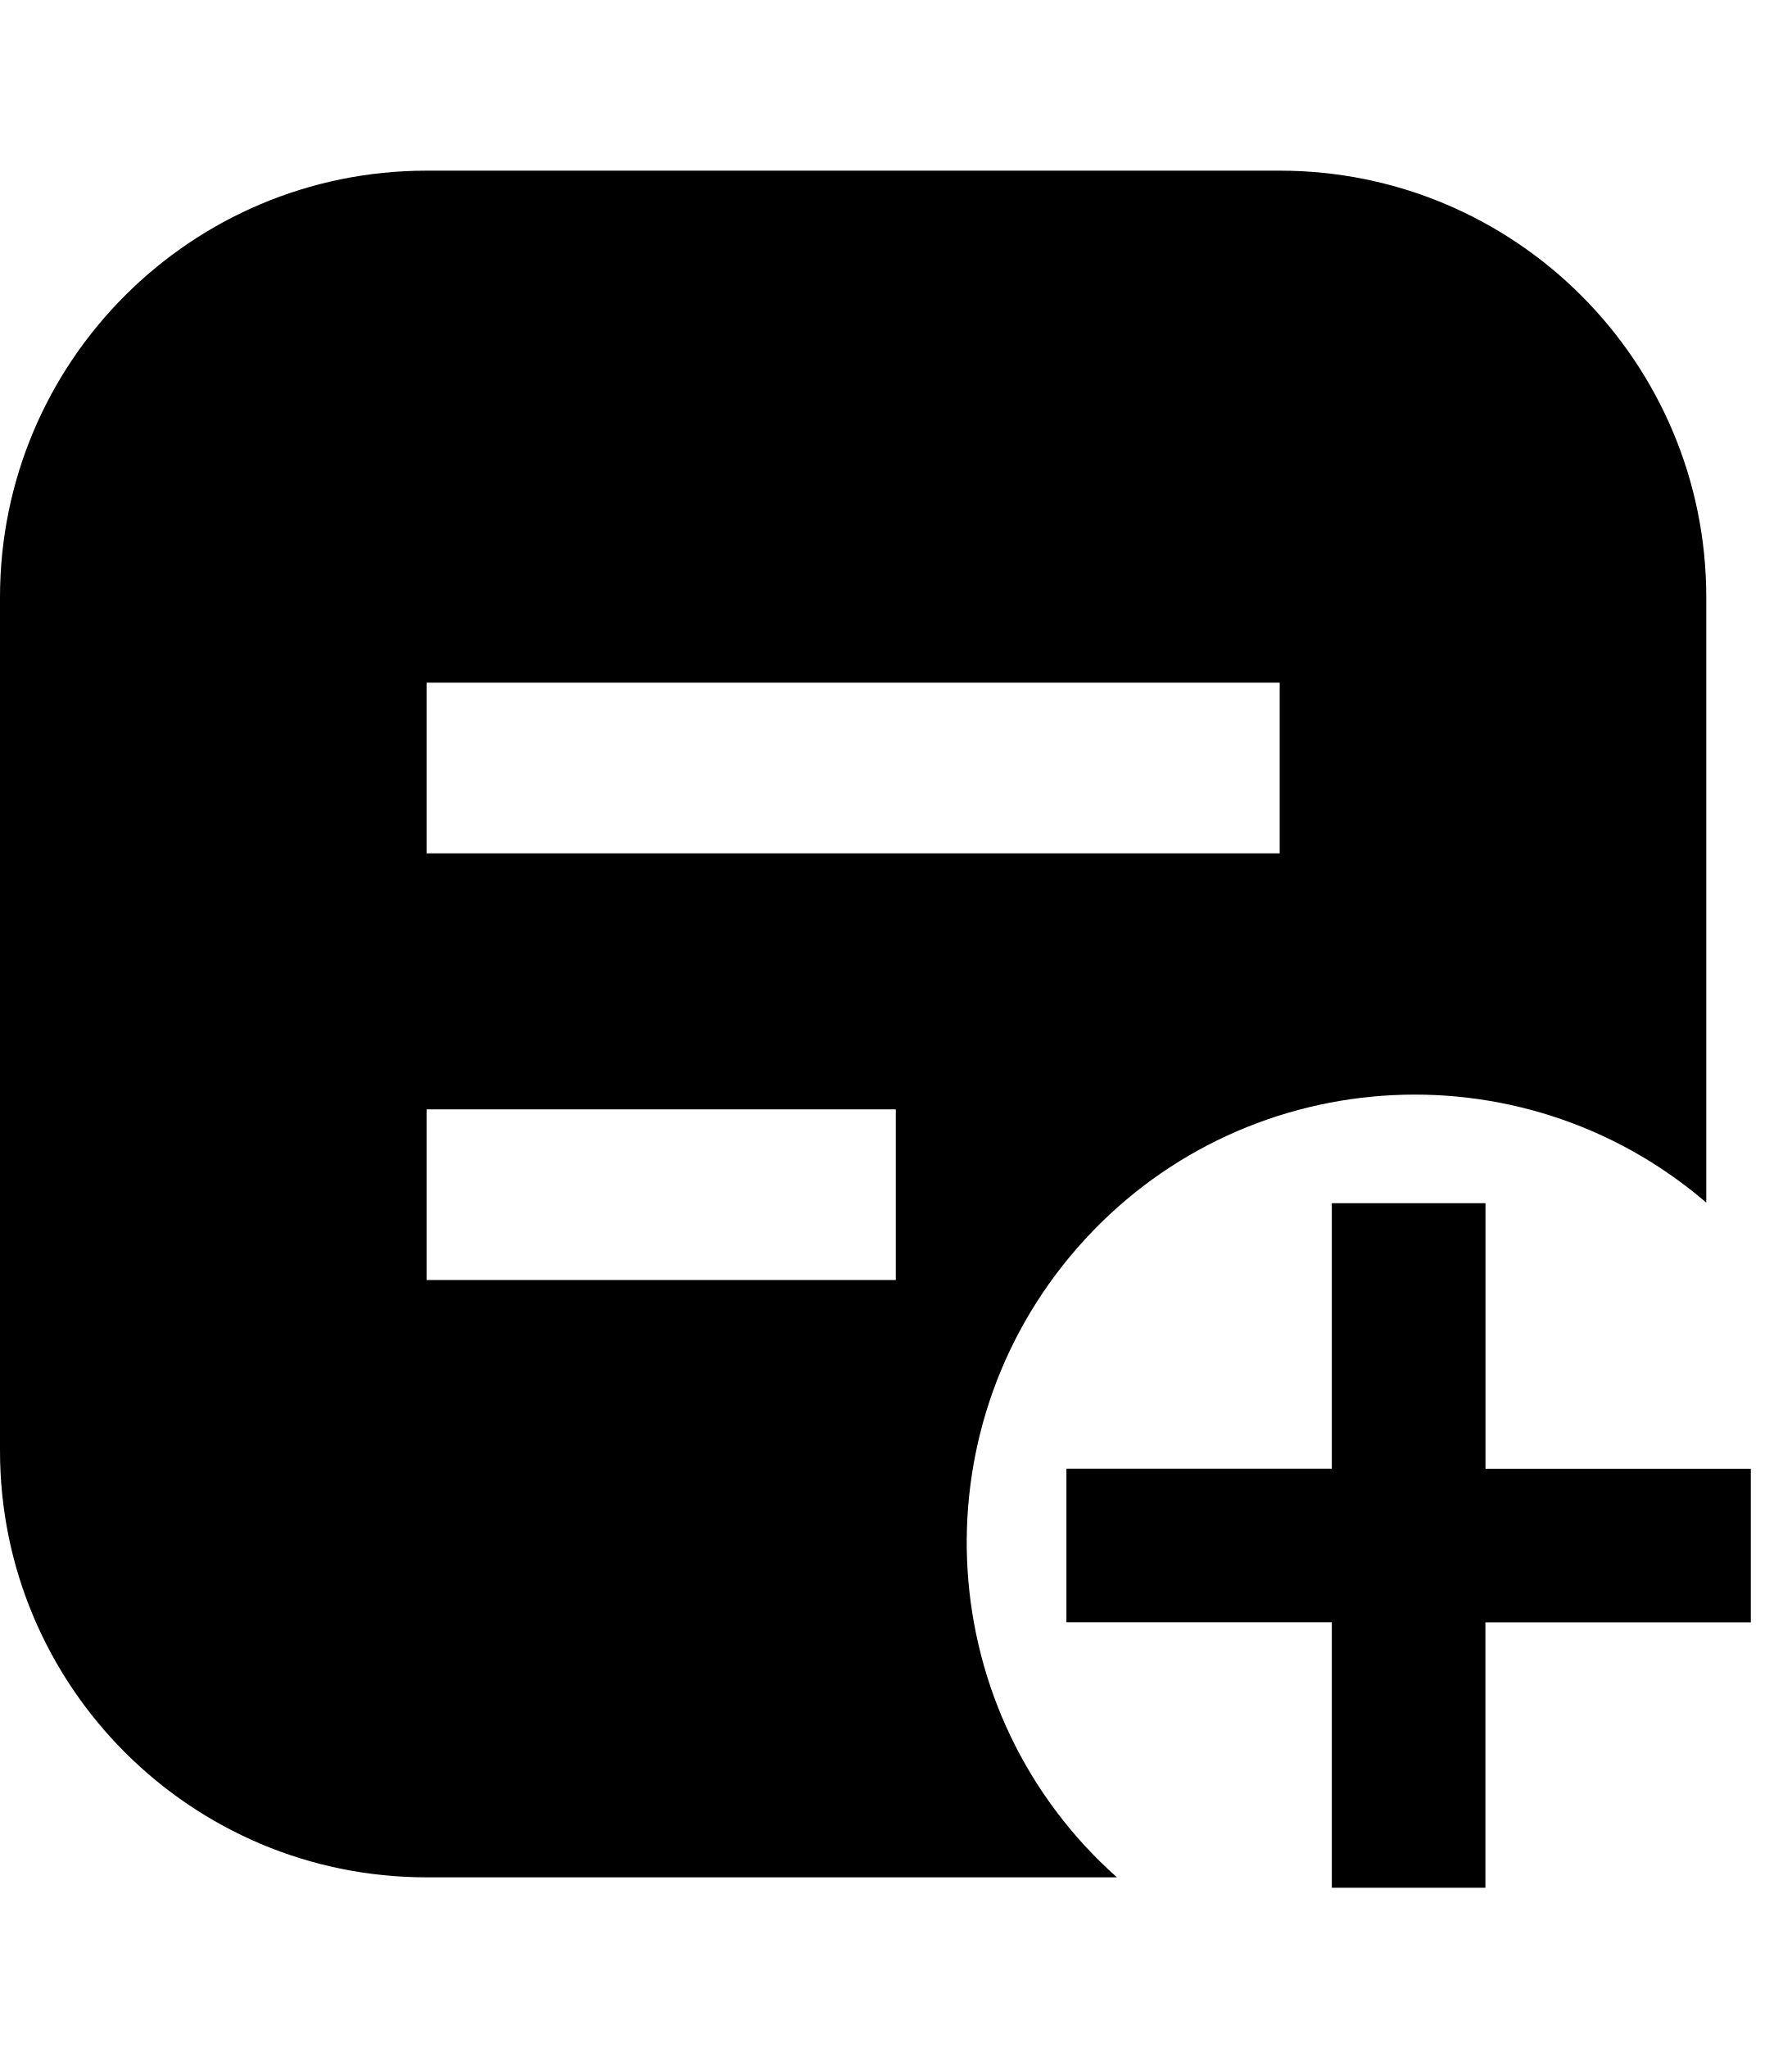
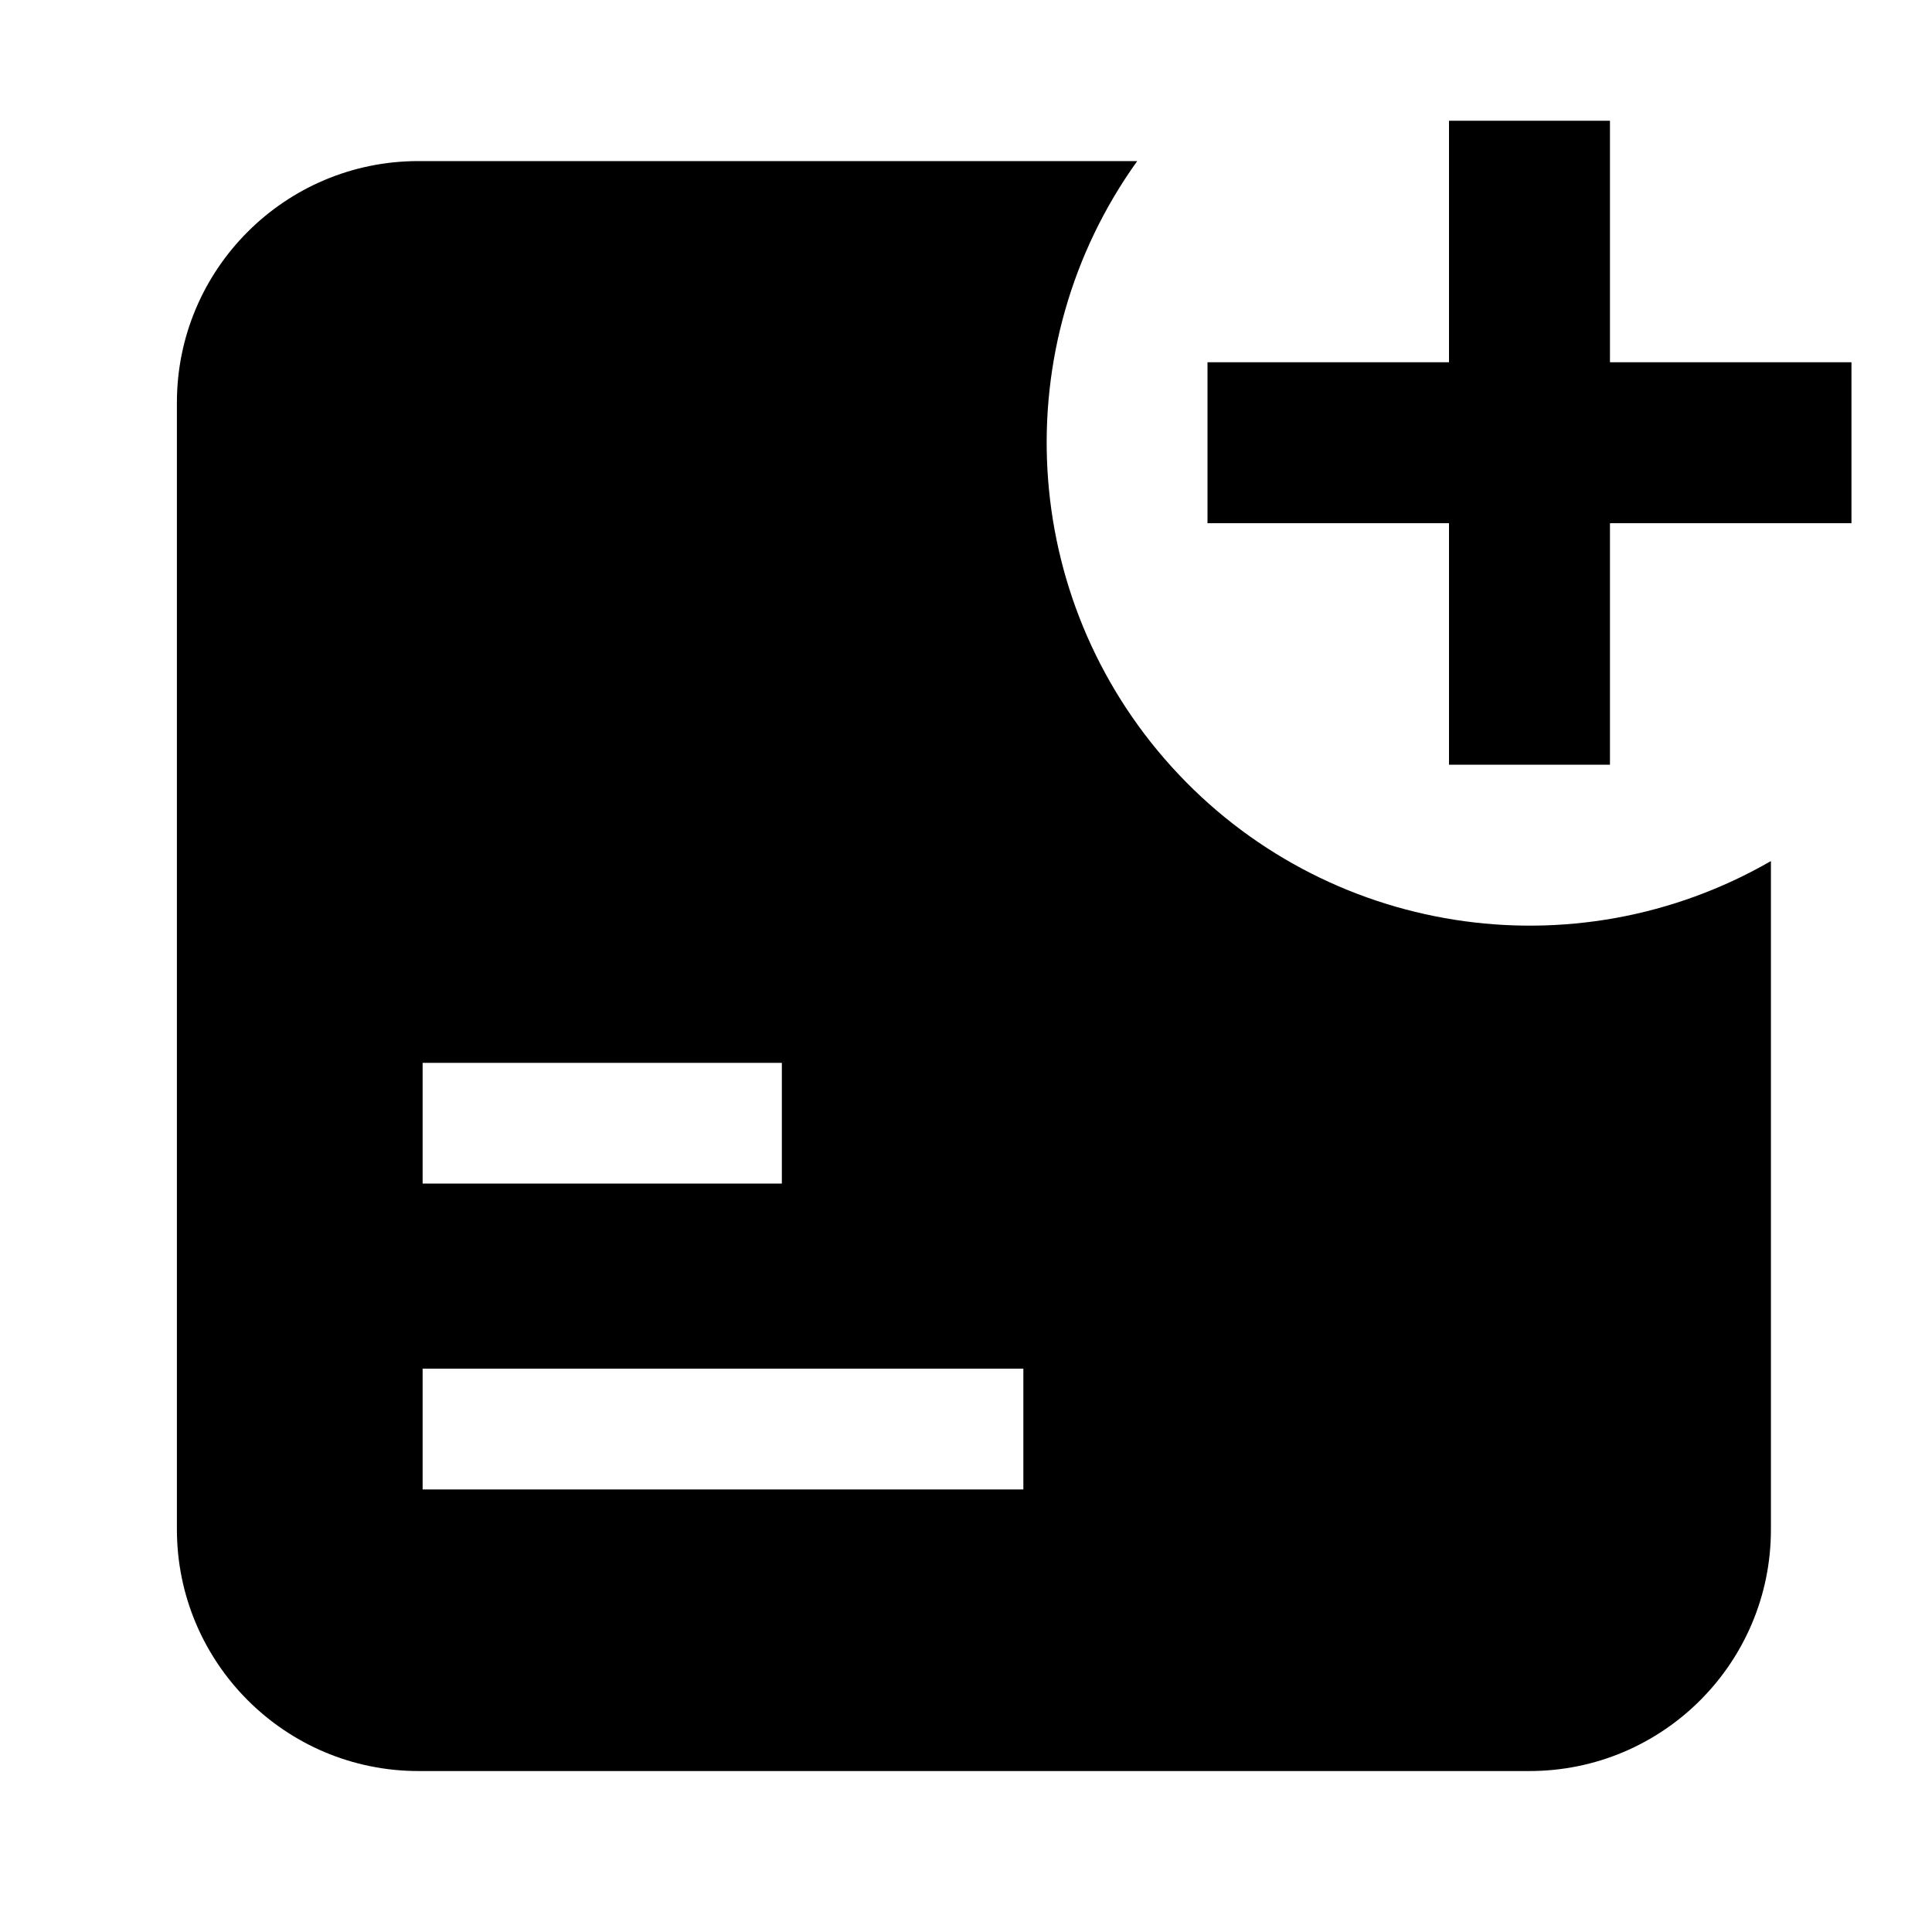
- <svg xmlns="http://www.w3.org/2000/svg" width="21" height="24" viewBox="0 0 21 24" fill="none">
-   <path fill-rule="evenodd" clip-rule="evenodd" d="M0 17a5 5 0 0 0 5 5h8.092A5.25 5.25 0 0 1 20 14.093V7a5 5 0 0 0-5-5H5a5 5 0 0 0-5 5v10zm10.5-4H5v2h5.5v-2zM15 8H5v2h10V8z" fill="currentColor" />
-   <path d="M15.611 14.1v3.111H12.5v1.8h3.111v3.111h1.8v-3.11h3.111v-1.8h-3.11V14.1h-1.8z" fill="currentColor" />
+ <svg xmlns="http://www.w3.org/2000/svg" width="16" height="16" viewBox="0 0 16 16" fill="none">
+   <path fill-rule="evenodd" clip-rule="evenodd" d="M9.418 1.334a4 4 0 0 0 5.248 5.797v5.536a2 2 0 0 1-2 2h-9.2c-1.104 0-2-.896-2.001-2V3.334c0-1.104.896-2 2-2h5.953zM3.501 12.335h4.974v-1H3.5v1zm0-2.533h2.974v-1H3.5v1z" fill="currentColor" />
+   <path d="M13.333 3h2v1.333h-2v2H12v-2h-2V3h2V1h1.333v2z" fill="currentColor" />
</svg>
